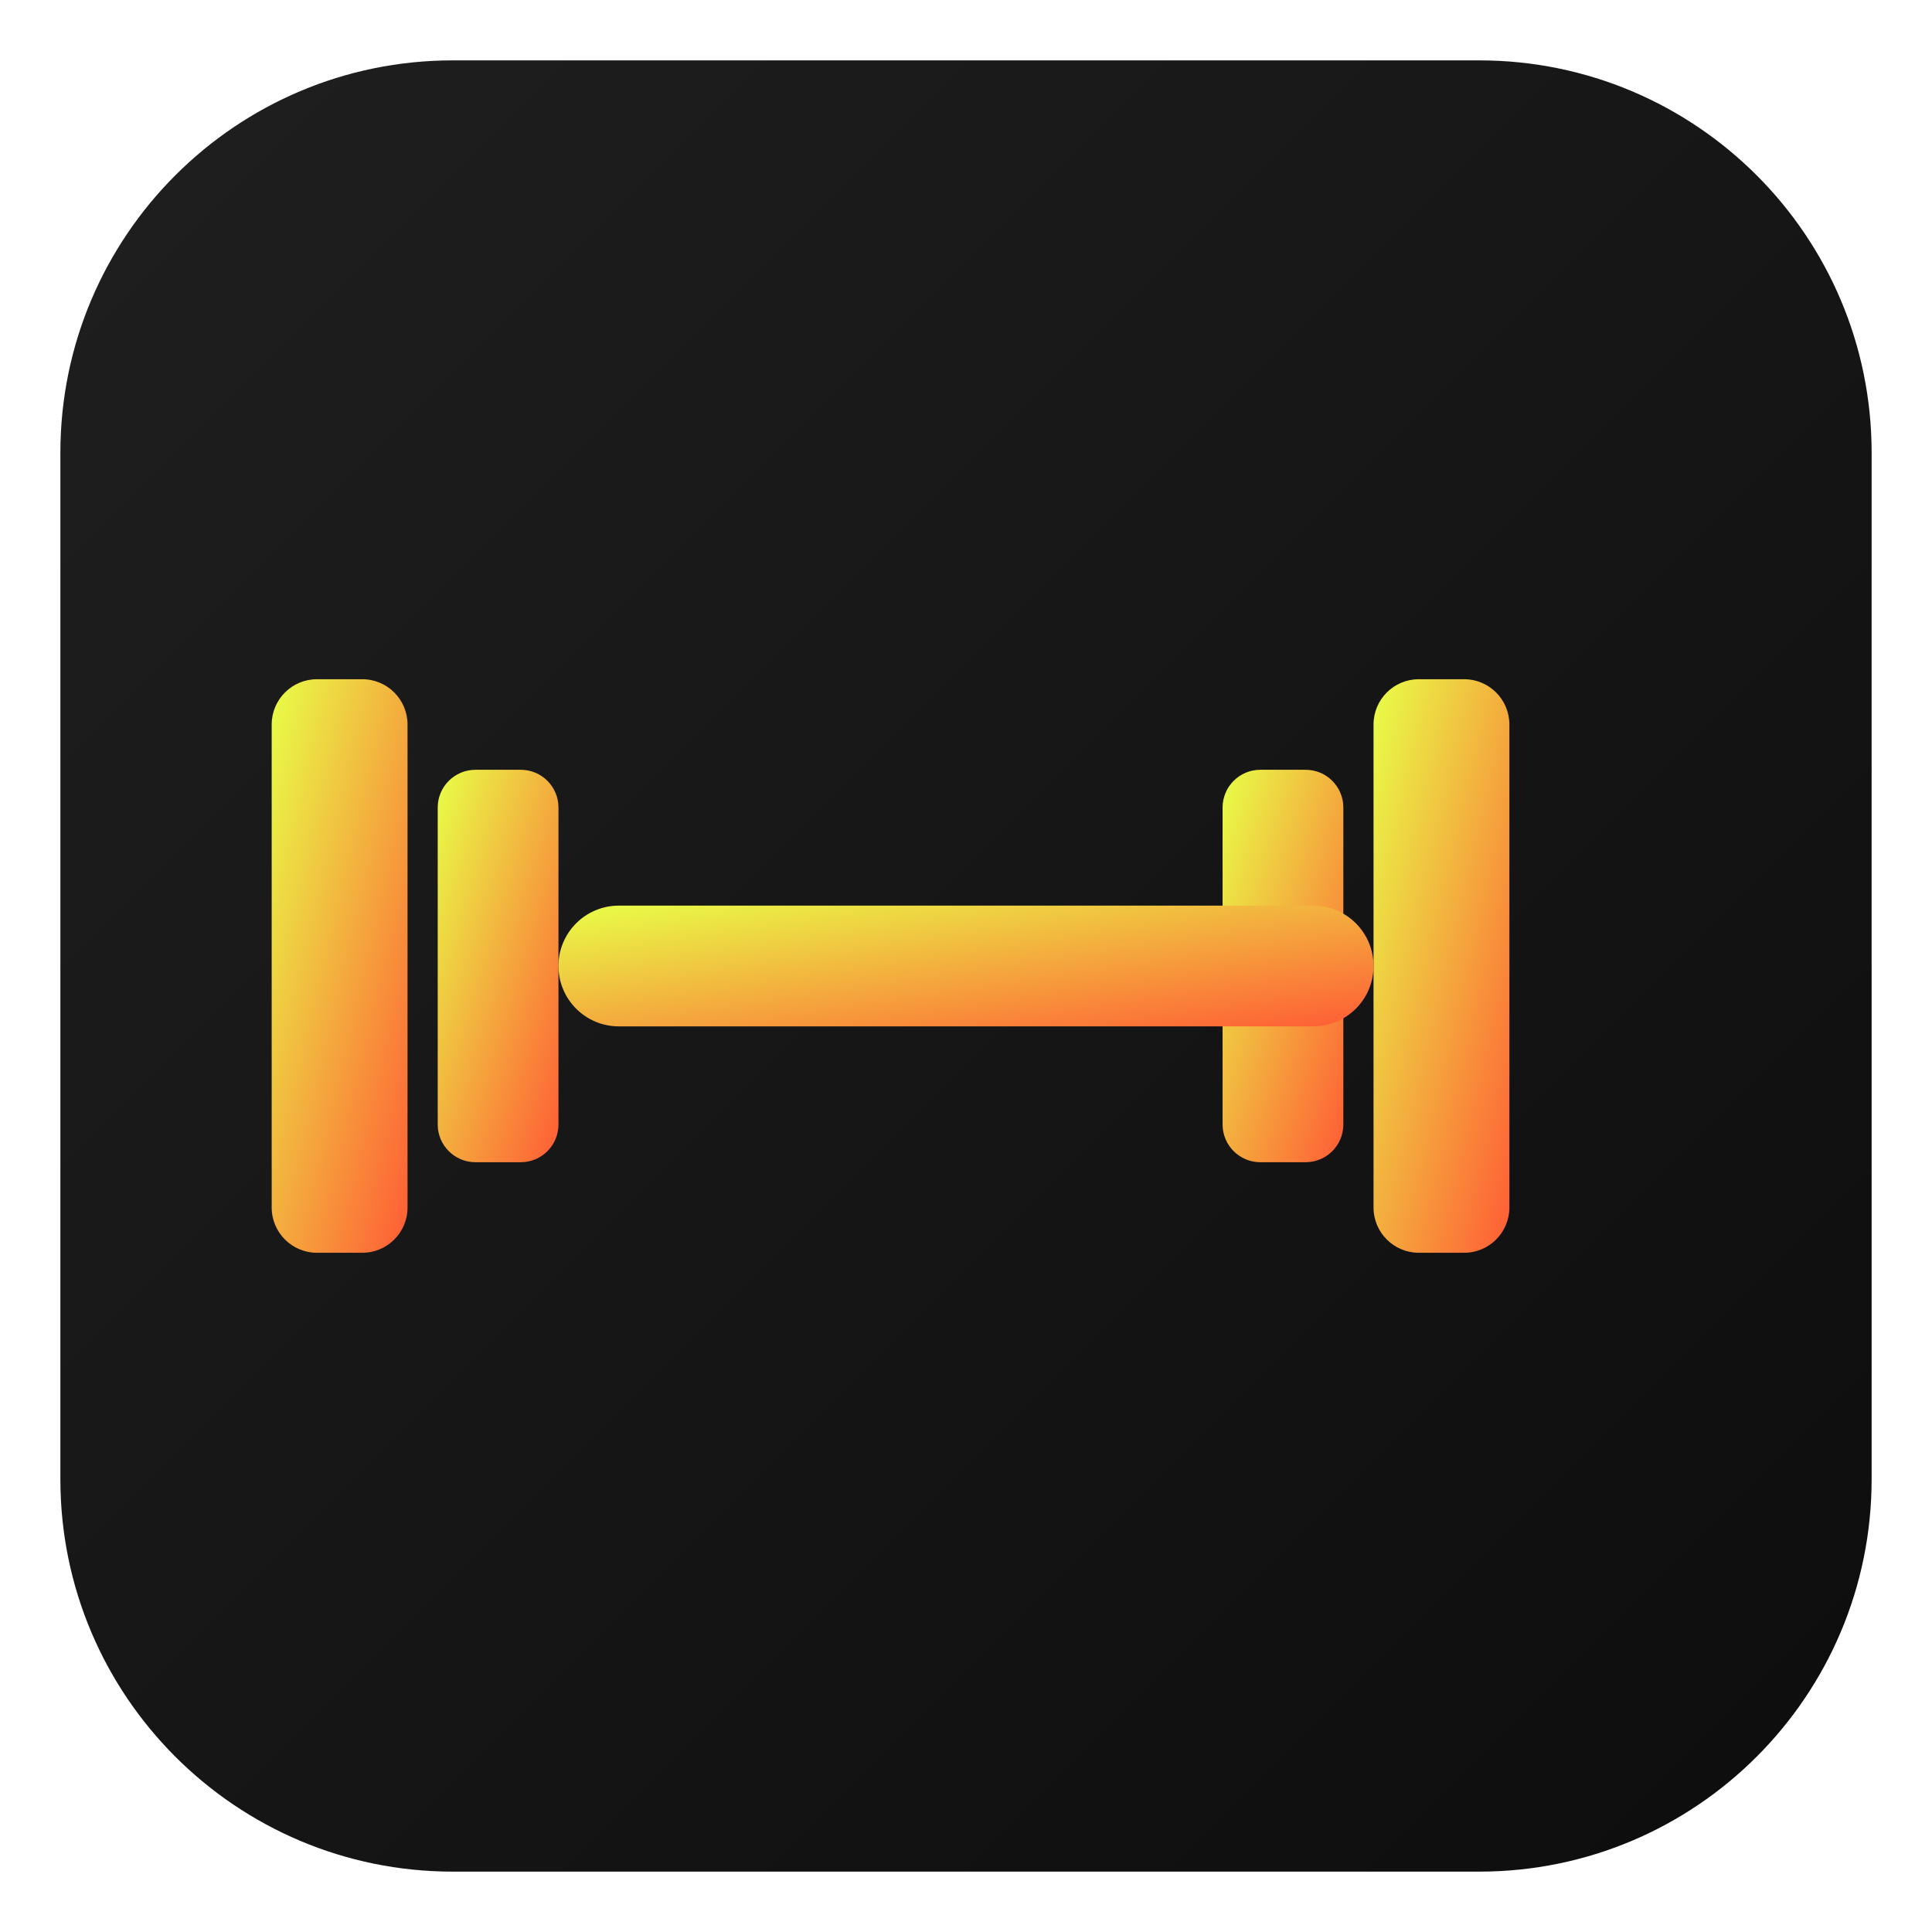
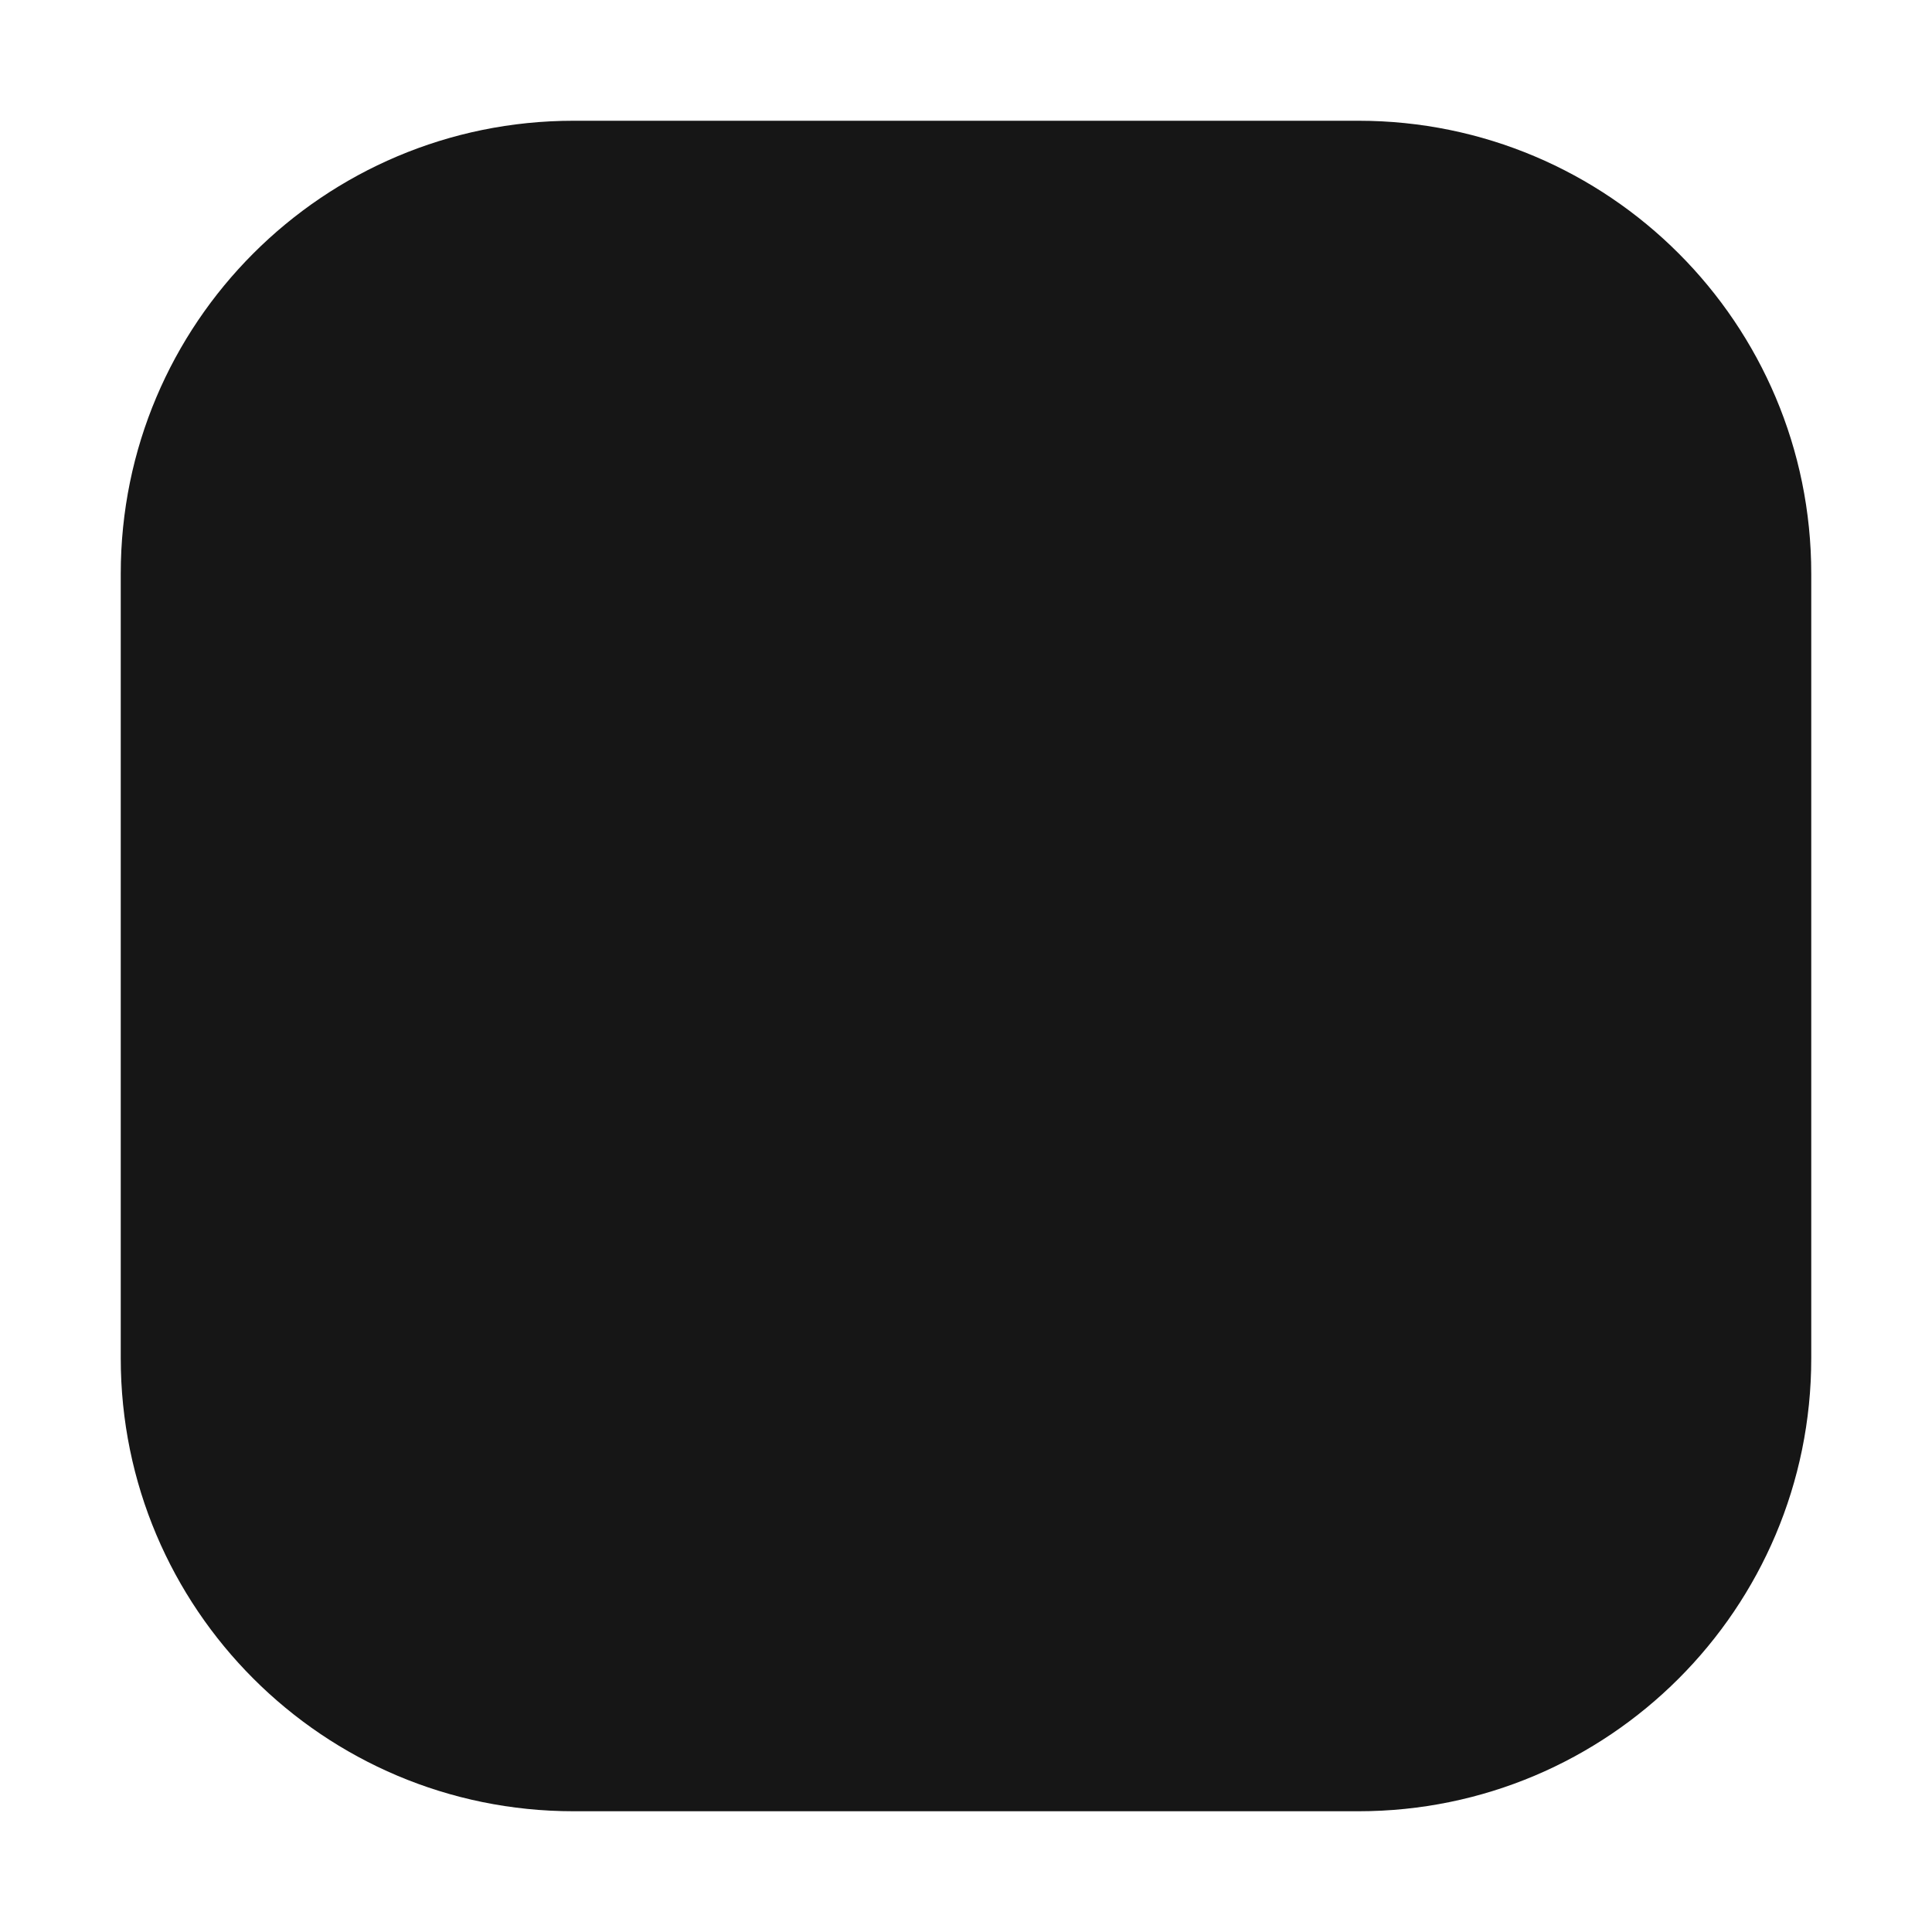
<svg xmlns="http://www.w3.org/2000/svg" viewBox="0 0 256 256" role="img" aria-label="GymPlanner dumbbell icon">
  <defs>
-     <linearGradient id="bg" x1="0" y1="0" x2="1" y2="1">
-       <stop offset="0%" stop-color="#1f1f1f" />
-       <stop offset="100%" stop-color="#0d0d0d" />
-     </linearGradient>
    <linearGradient id="accent" x1="0" y1="0" x2="1" y2="1">
      <stop offset="0%" stop-color="#e8ff47" />
      <stop offset="100%" stop-color="#ff5c35" />
    </linearGradient>
  </defs>
-   <rect x="8" y="8" width="240" height="240" rx="52" fill="url(#bg)" />
-   <g fill="url(#accent)">
-     <rect x="36" y="90" width="18" height="76" rx="6" />
-     <rect x="58" y="102" width="16" height="52" rx="5" />
-     <rect x="182" y="90" width="18" height="76" rx="6" />
-     <rect x="162" y="102" width="16" height="52" rx="5" />
-     <rect x="74" y="120" width="108" height="16" rx="8" />
+   <rect x="16" y="16" width="224" height="224" rx="60" fill="#161616" />
+   <g fill="none" stroke="url(#accent)" stroke-width="18" stroke-linecap="round">
+     <path d="M70 96v64" />
+     <path d="M98 110v36" />
+     <path d="M104 128h48" />
+     <path d="M158 110v36" />
+     <path d="M186 96v64" />
  </g>
</svg>
